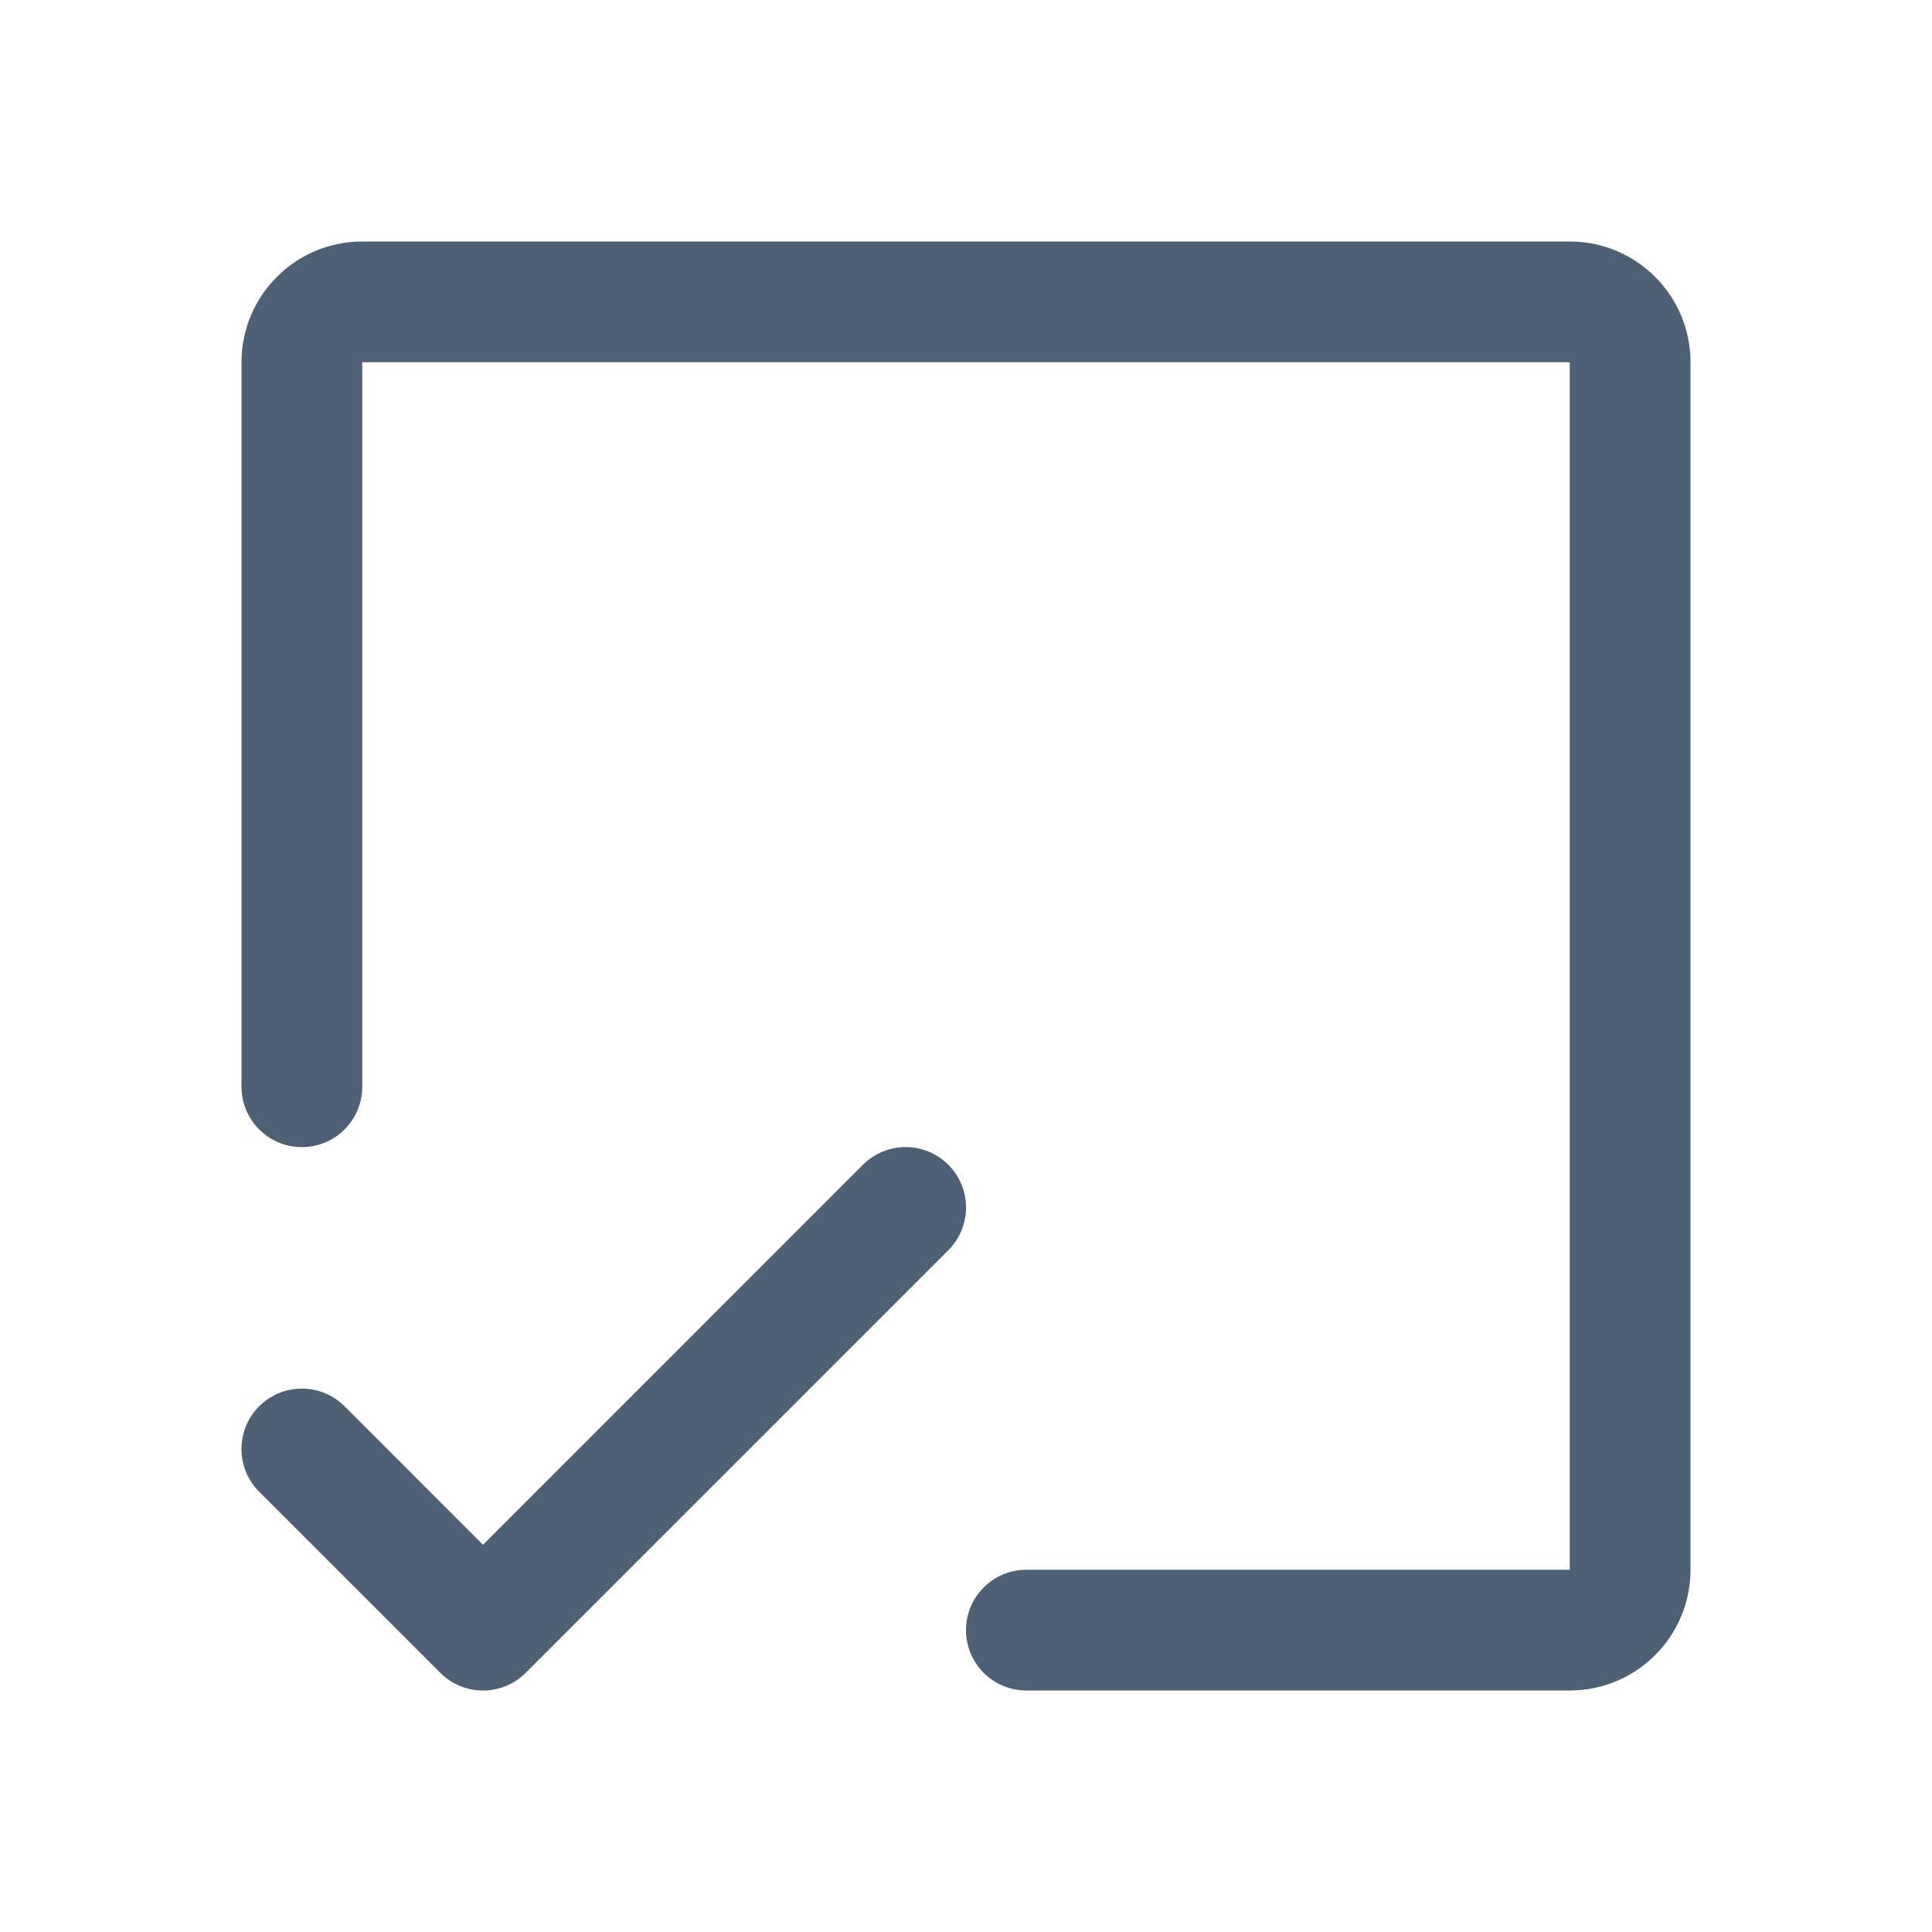
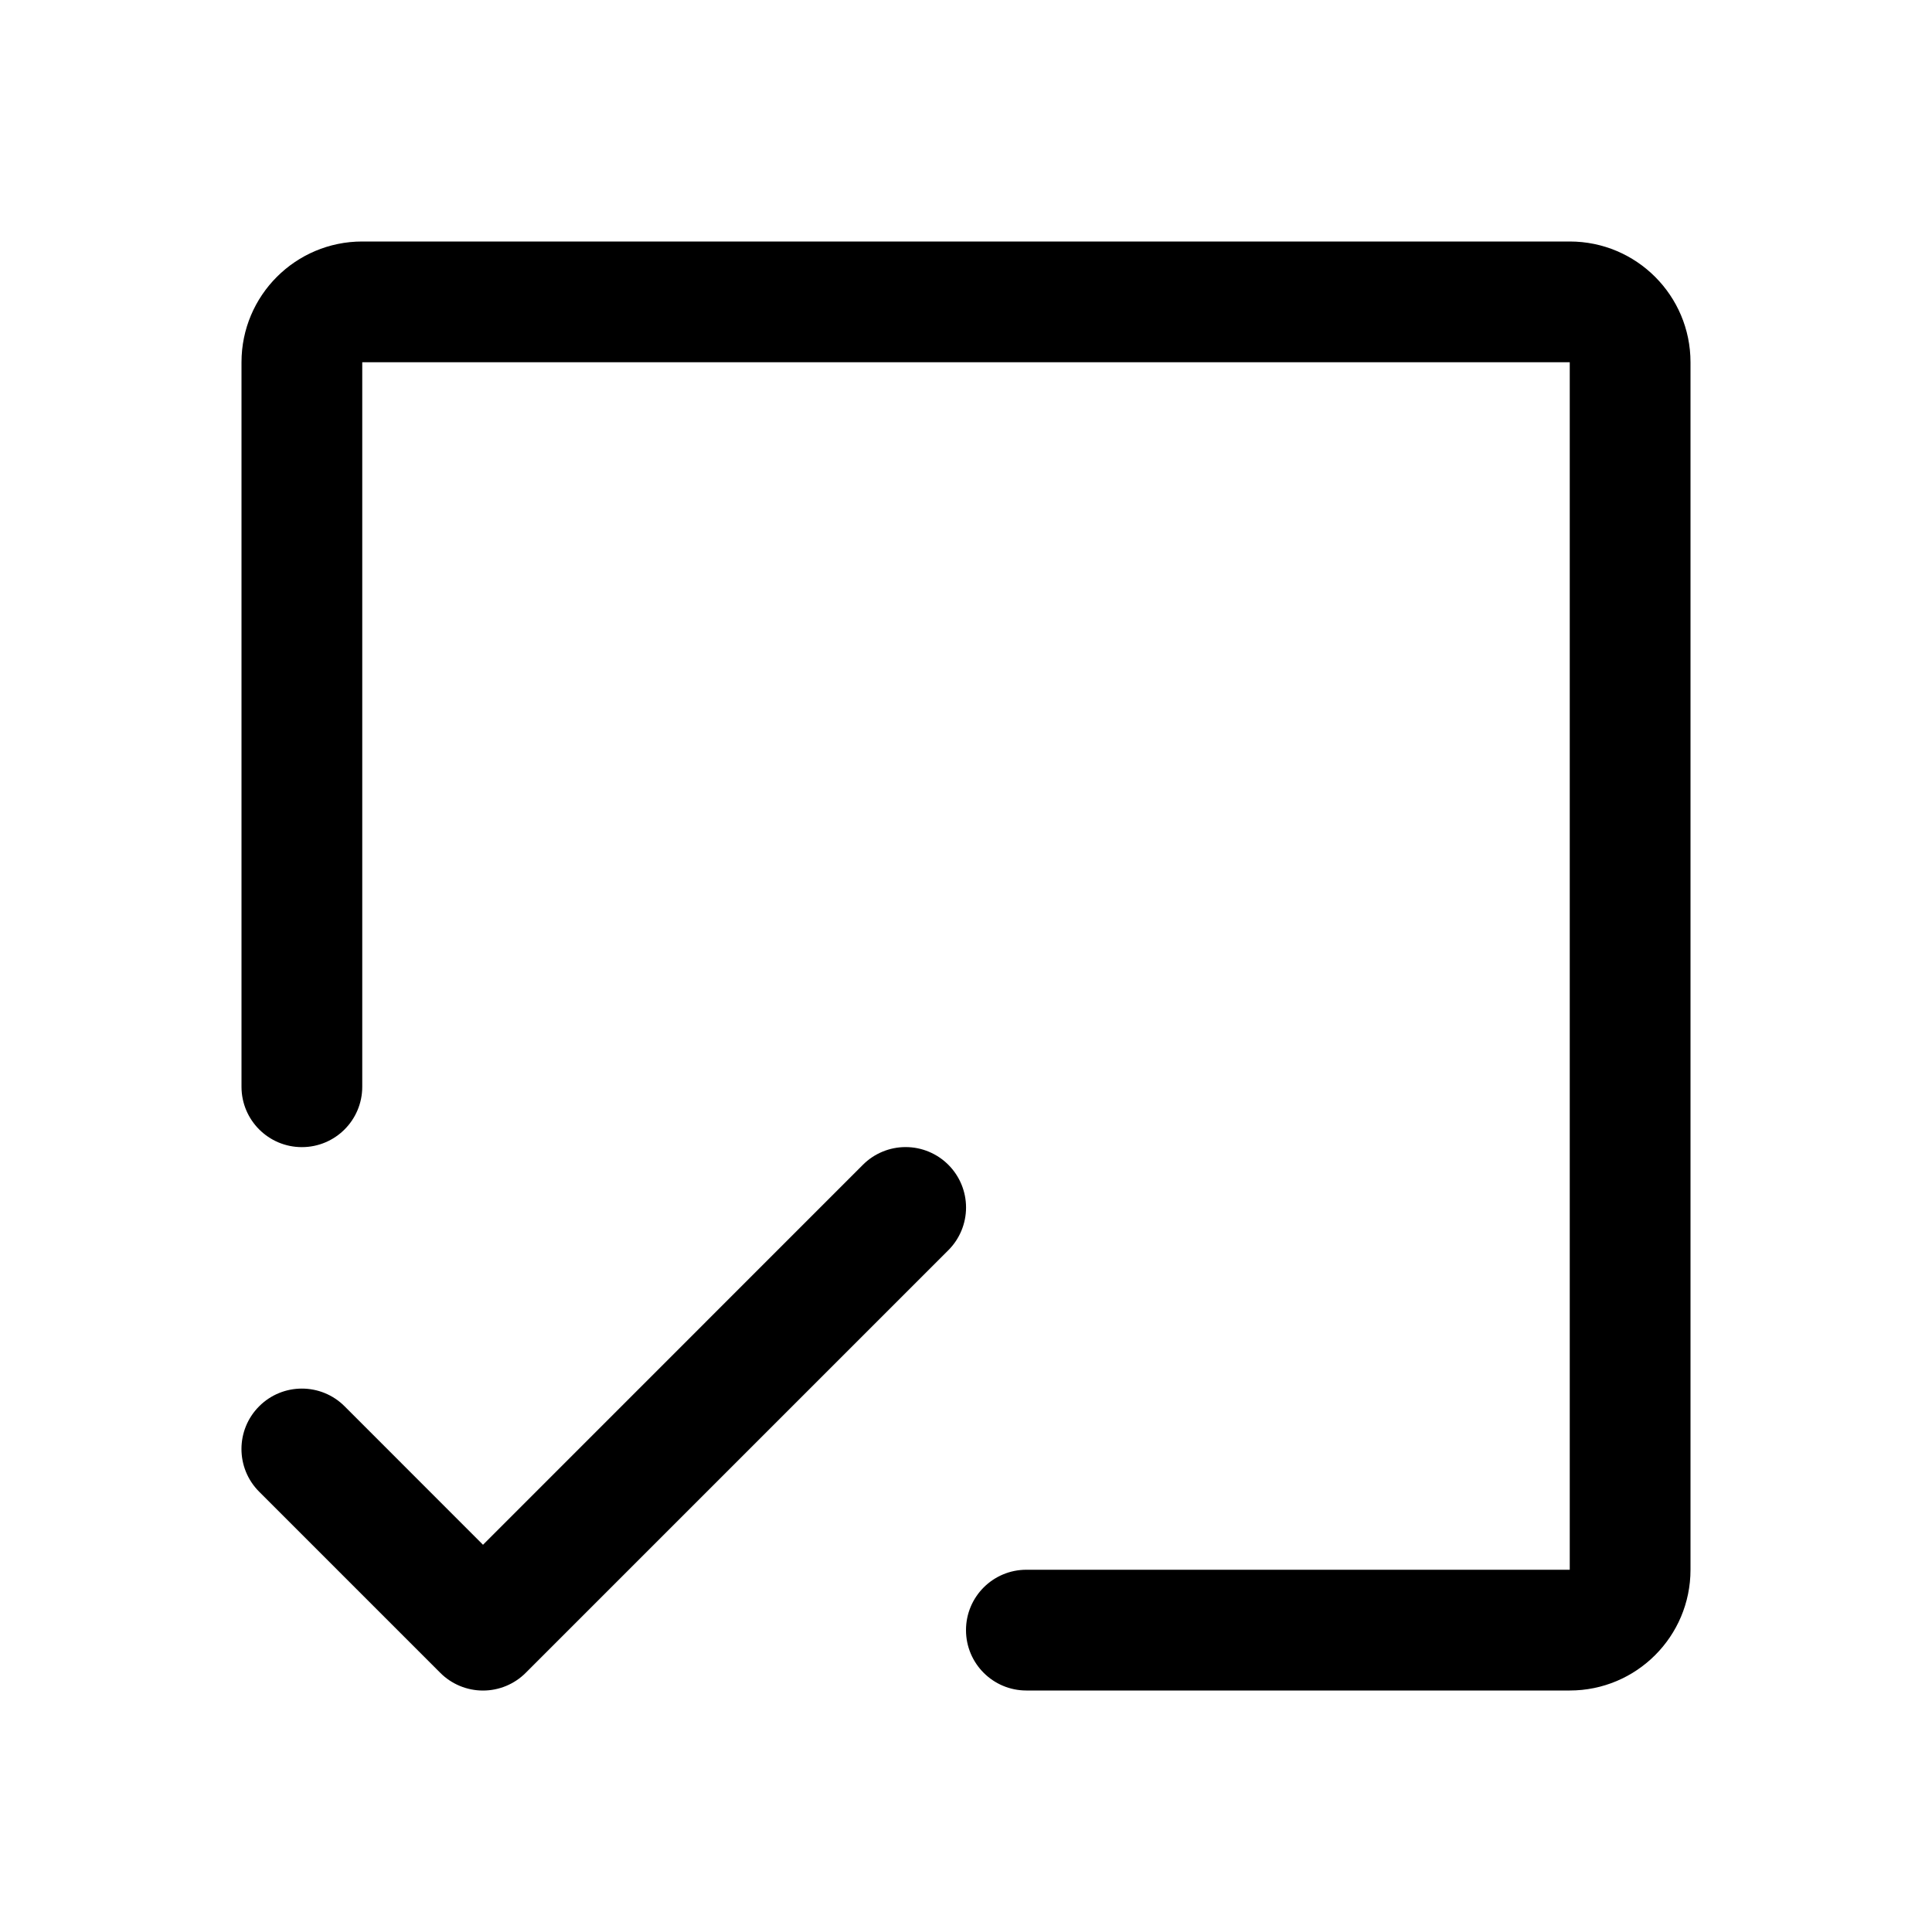
- <svg xmlns="http://www.w3.org/2000/svg" width="24" height="24" fill="#4e6074" viewBox="0 0 256 256">
+ <svg xmlns="http://www.w3.org/2000/svg" width="32" height="32" fill="#000000" viewBox="0 0 256 256">
  <path d="M224,48V208a16,16,0,0,1-16,16H136a8,8,0,0,1,0-16h72V48H48v96a8,8,0,0,1-16,0V48A16,16,0,0,1,48,32H208A16,16,0,0,1,224,48ZM125.66,154.34a8,8,0,0,0-11.32,0L64,204.69,45.66,186.34a8,8,0,0,0-11.32,11.32l24,24a8,8,0,0,0,11.32,0l56-56A8,8,0,0,0,125.66,154.34Z" />
</svg>
